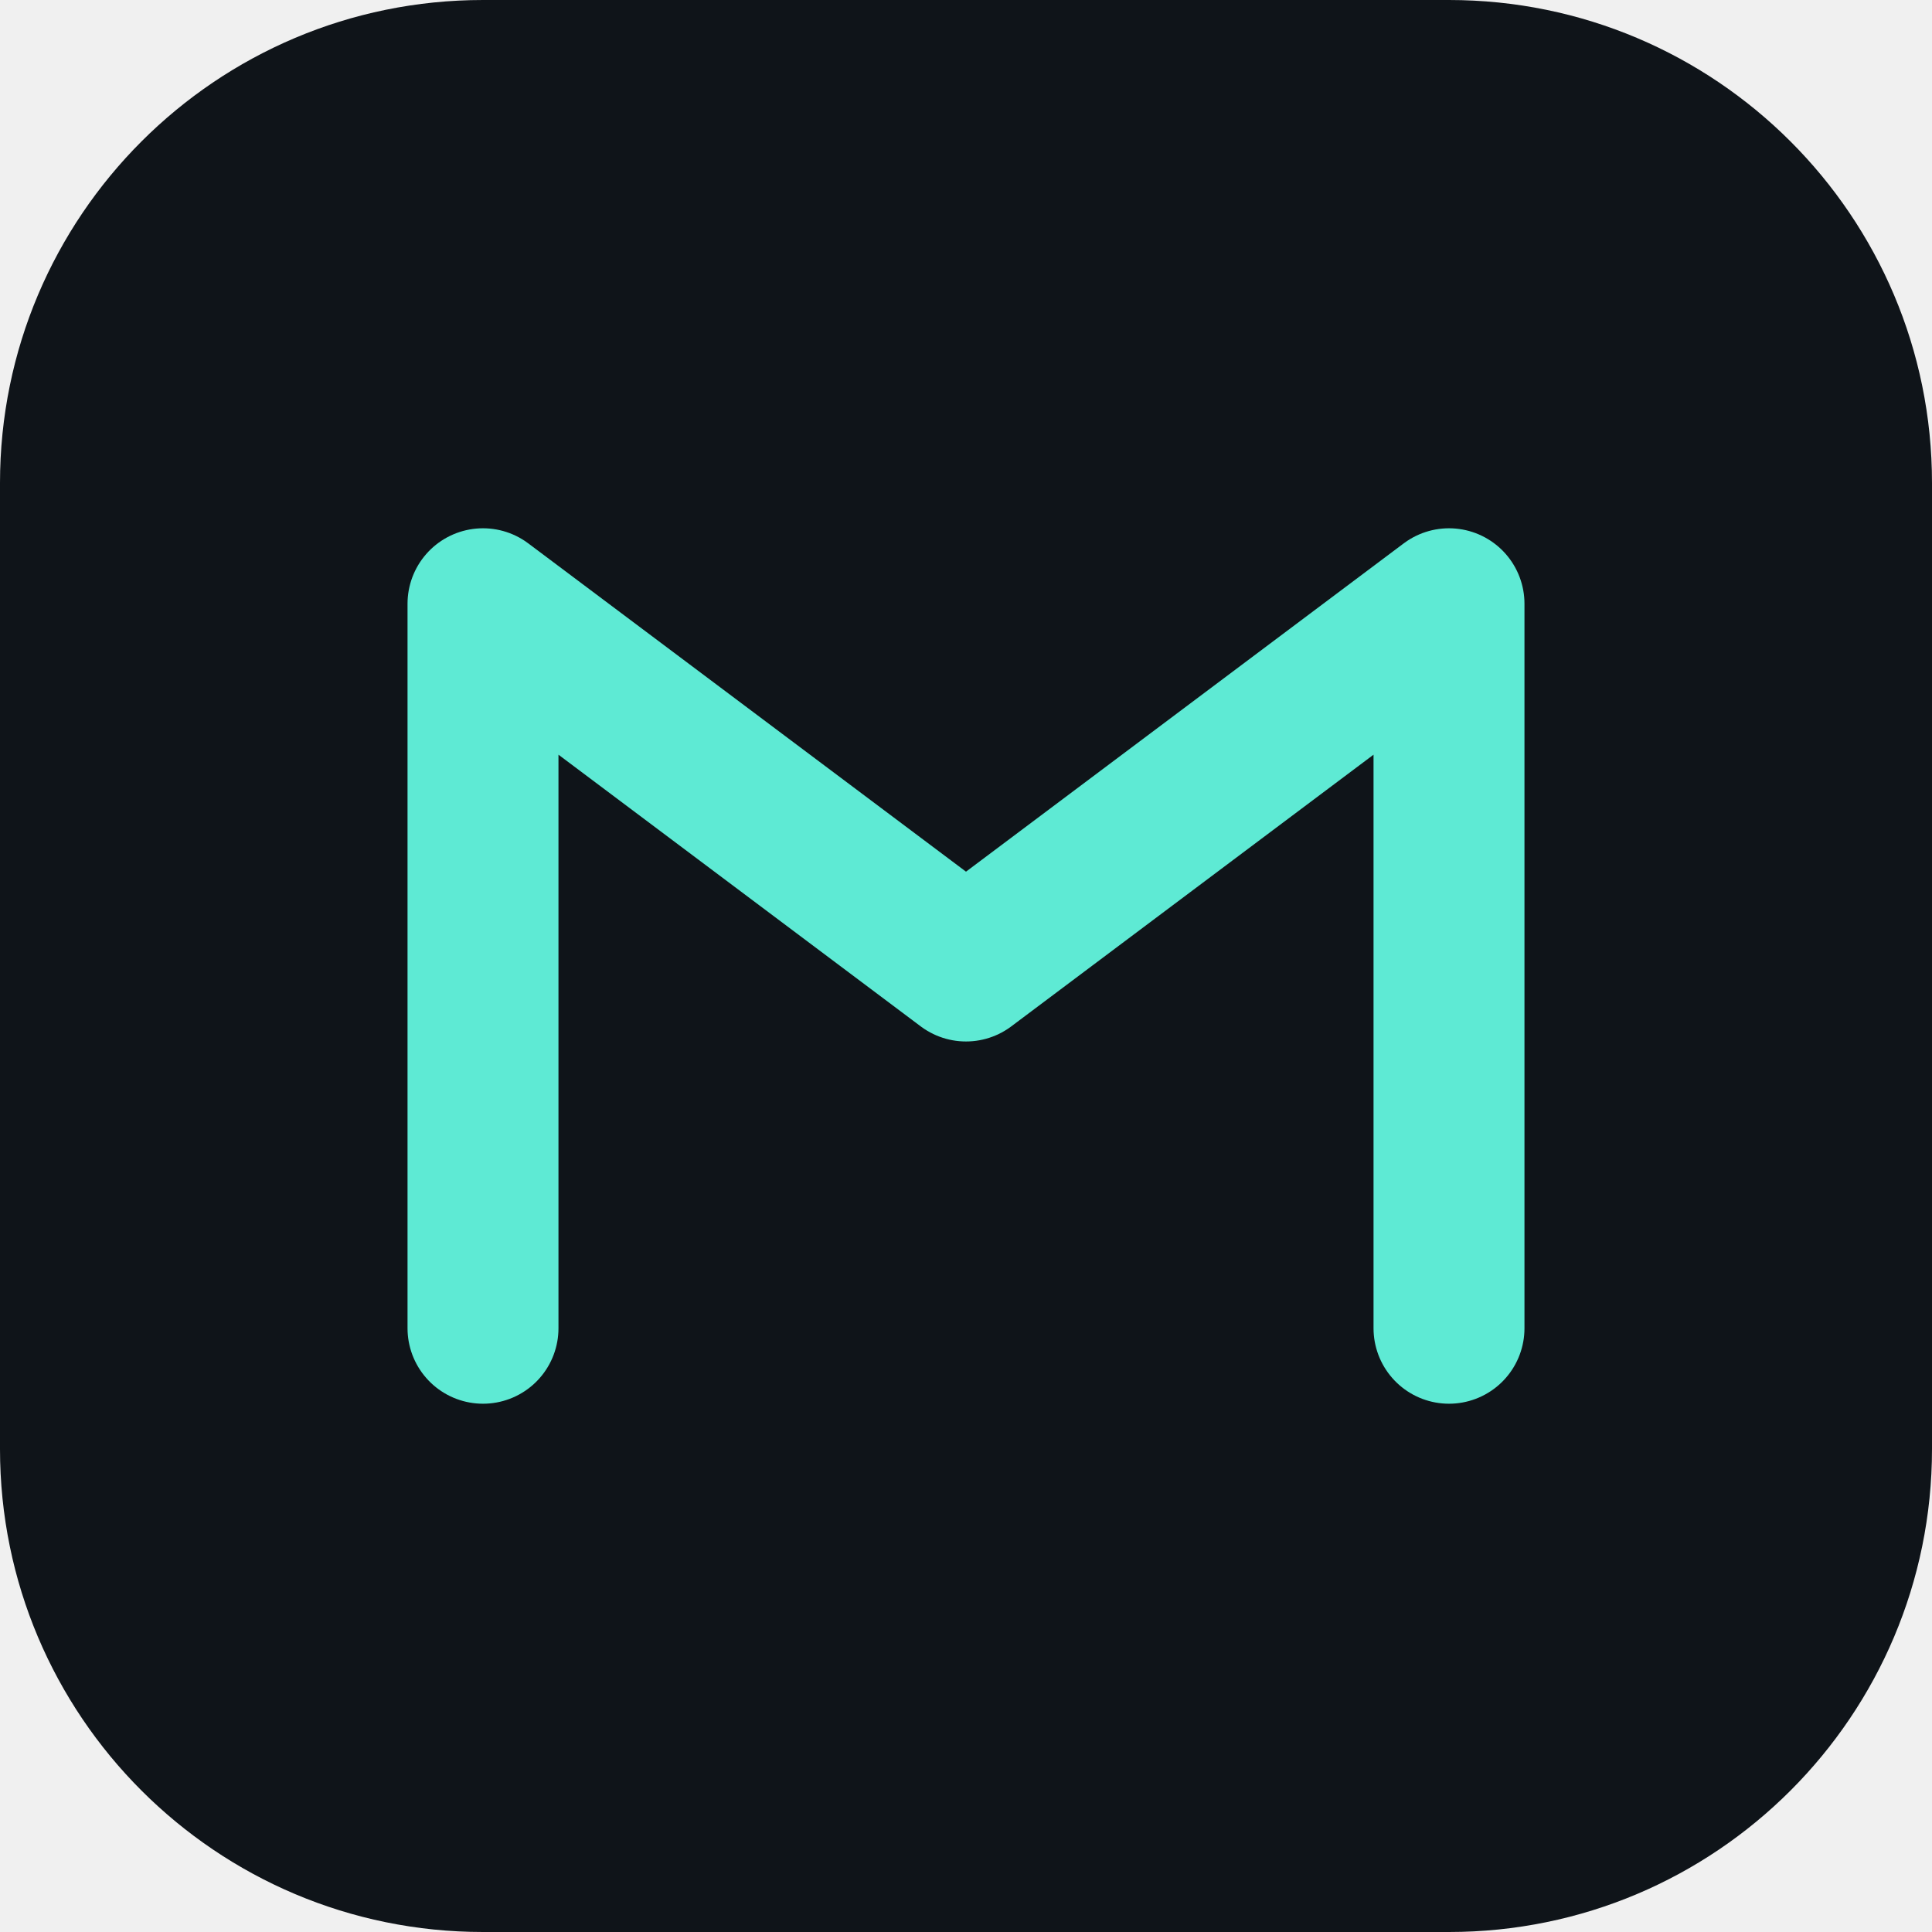
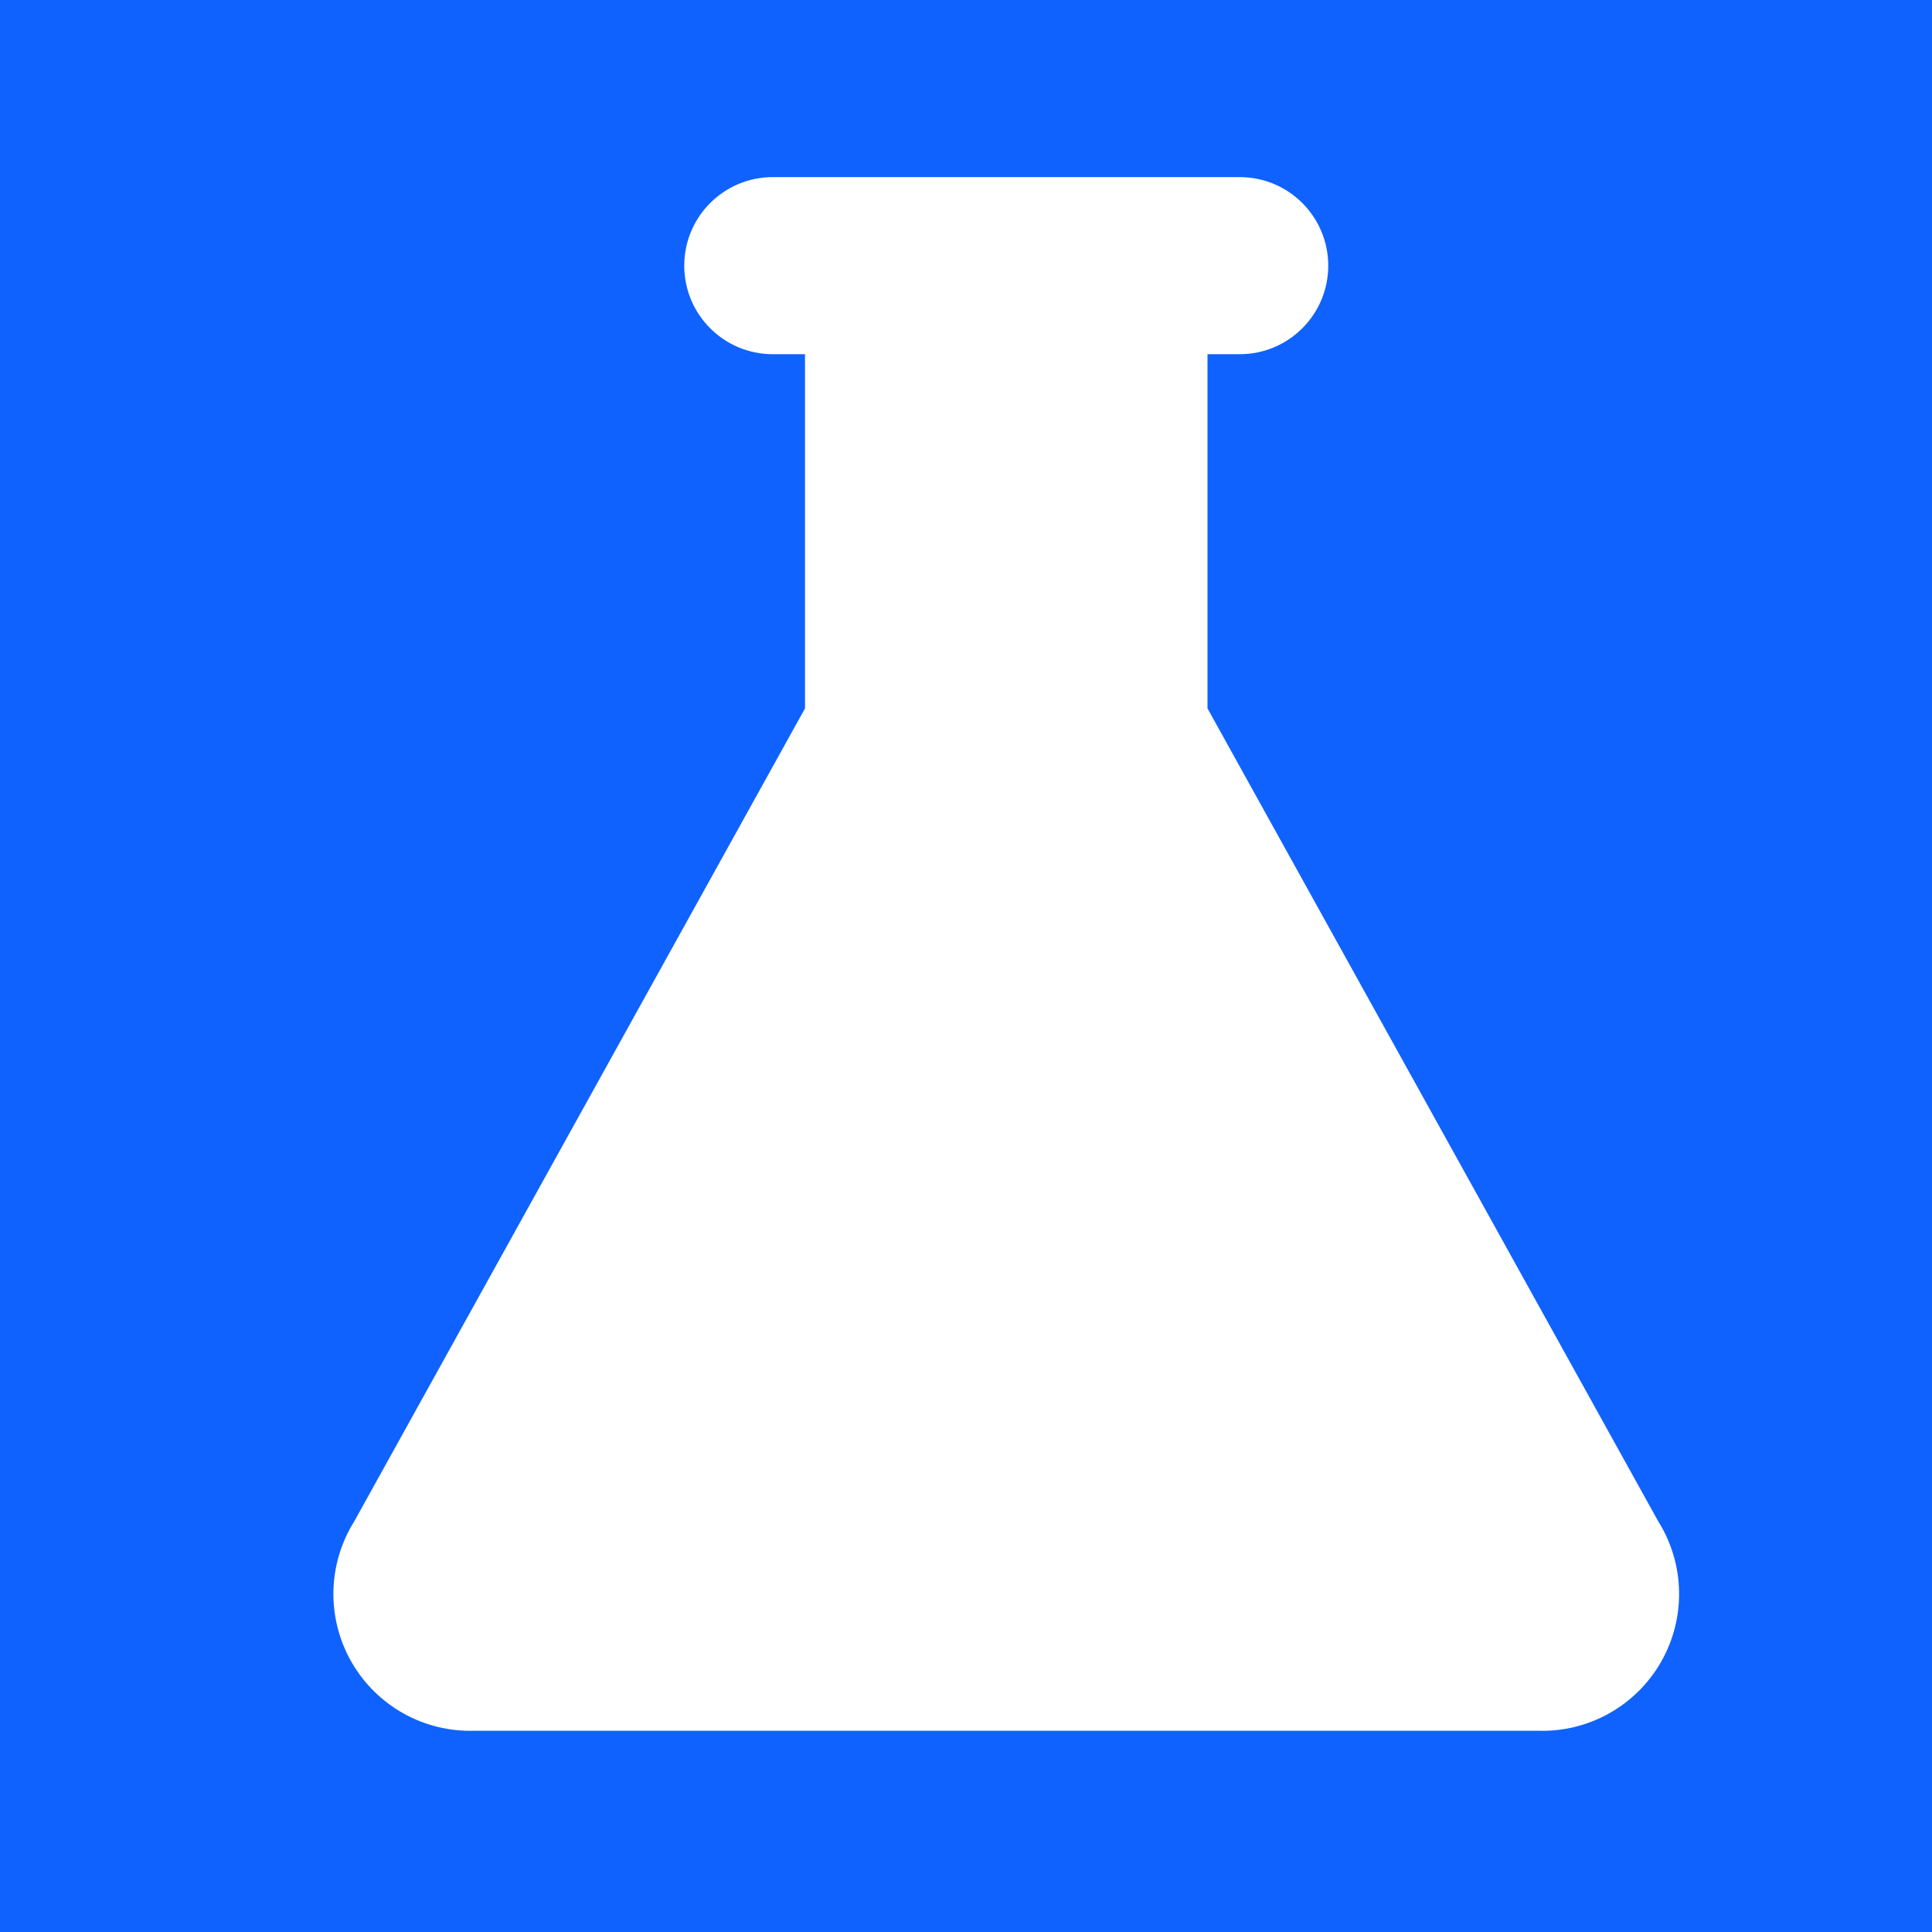
- <svg xmlns="http://www.w3.org/2000/svg" viewBox="0 0 32 32" fill="none">
-   <rect width="32" height="32" rx="8" fill="#0f1419" />
-   <path d="M8 22V10l8 6 8-6v12" stroke="#5eead4" stroke-width="2.5" stroke-linecap="round" stroke-linejoin="round" />
+ <svg xmlns="http://www.w3.org/2000/svg" viewBox="0 0 24 24">
+   <rect width="24" height="24" fill="#0f62fe" />
+   <path fill="#ffffff" d="M8.6 2.2h6.8a1.1 1.1 0 0 1 0 2.2h-0.4v4.4l5.6 10.1a1.7 1.7 0 0 1-1.5 2.6H5.9a1.7 1.7 0 0 1-1.5-2.6L10 8.8V4.4H9.6a1.1 1.1 0 0 1 0-2.2Z" />
</svg>
